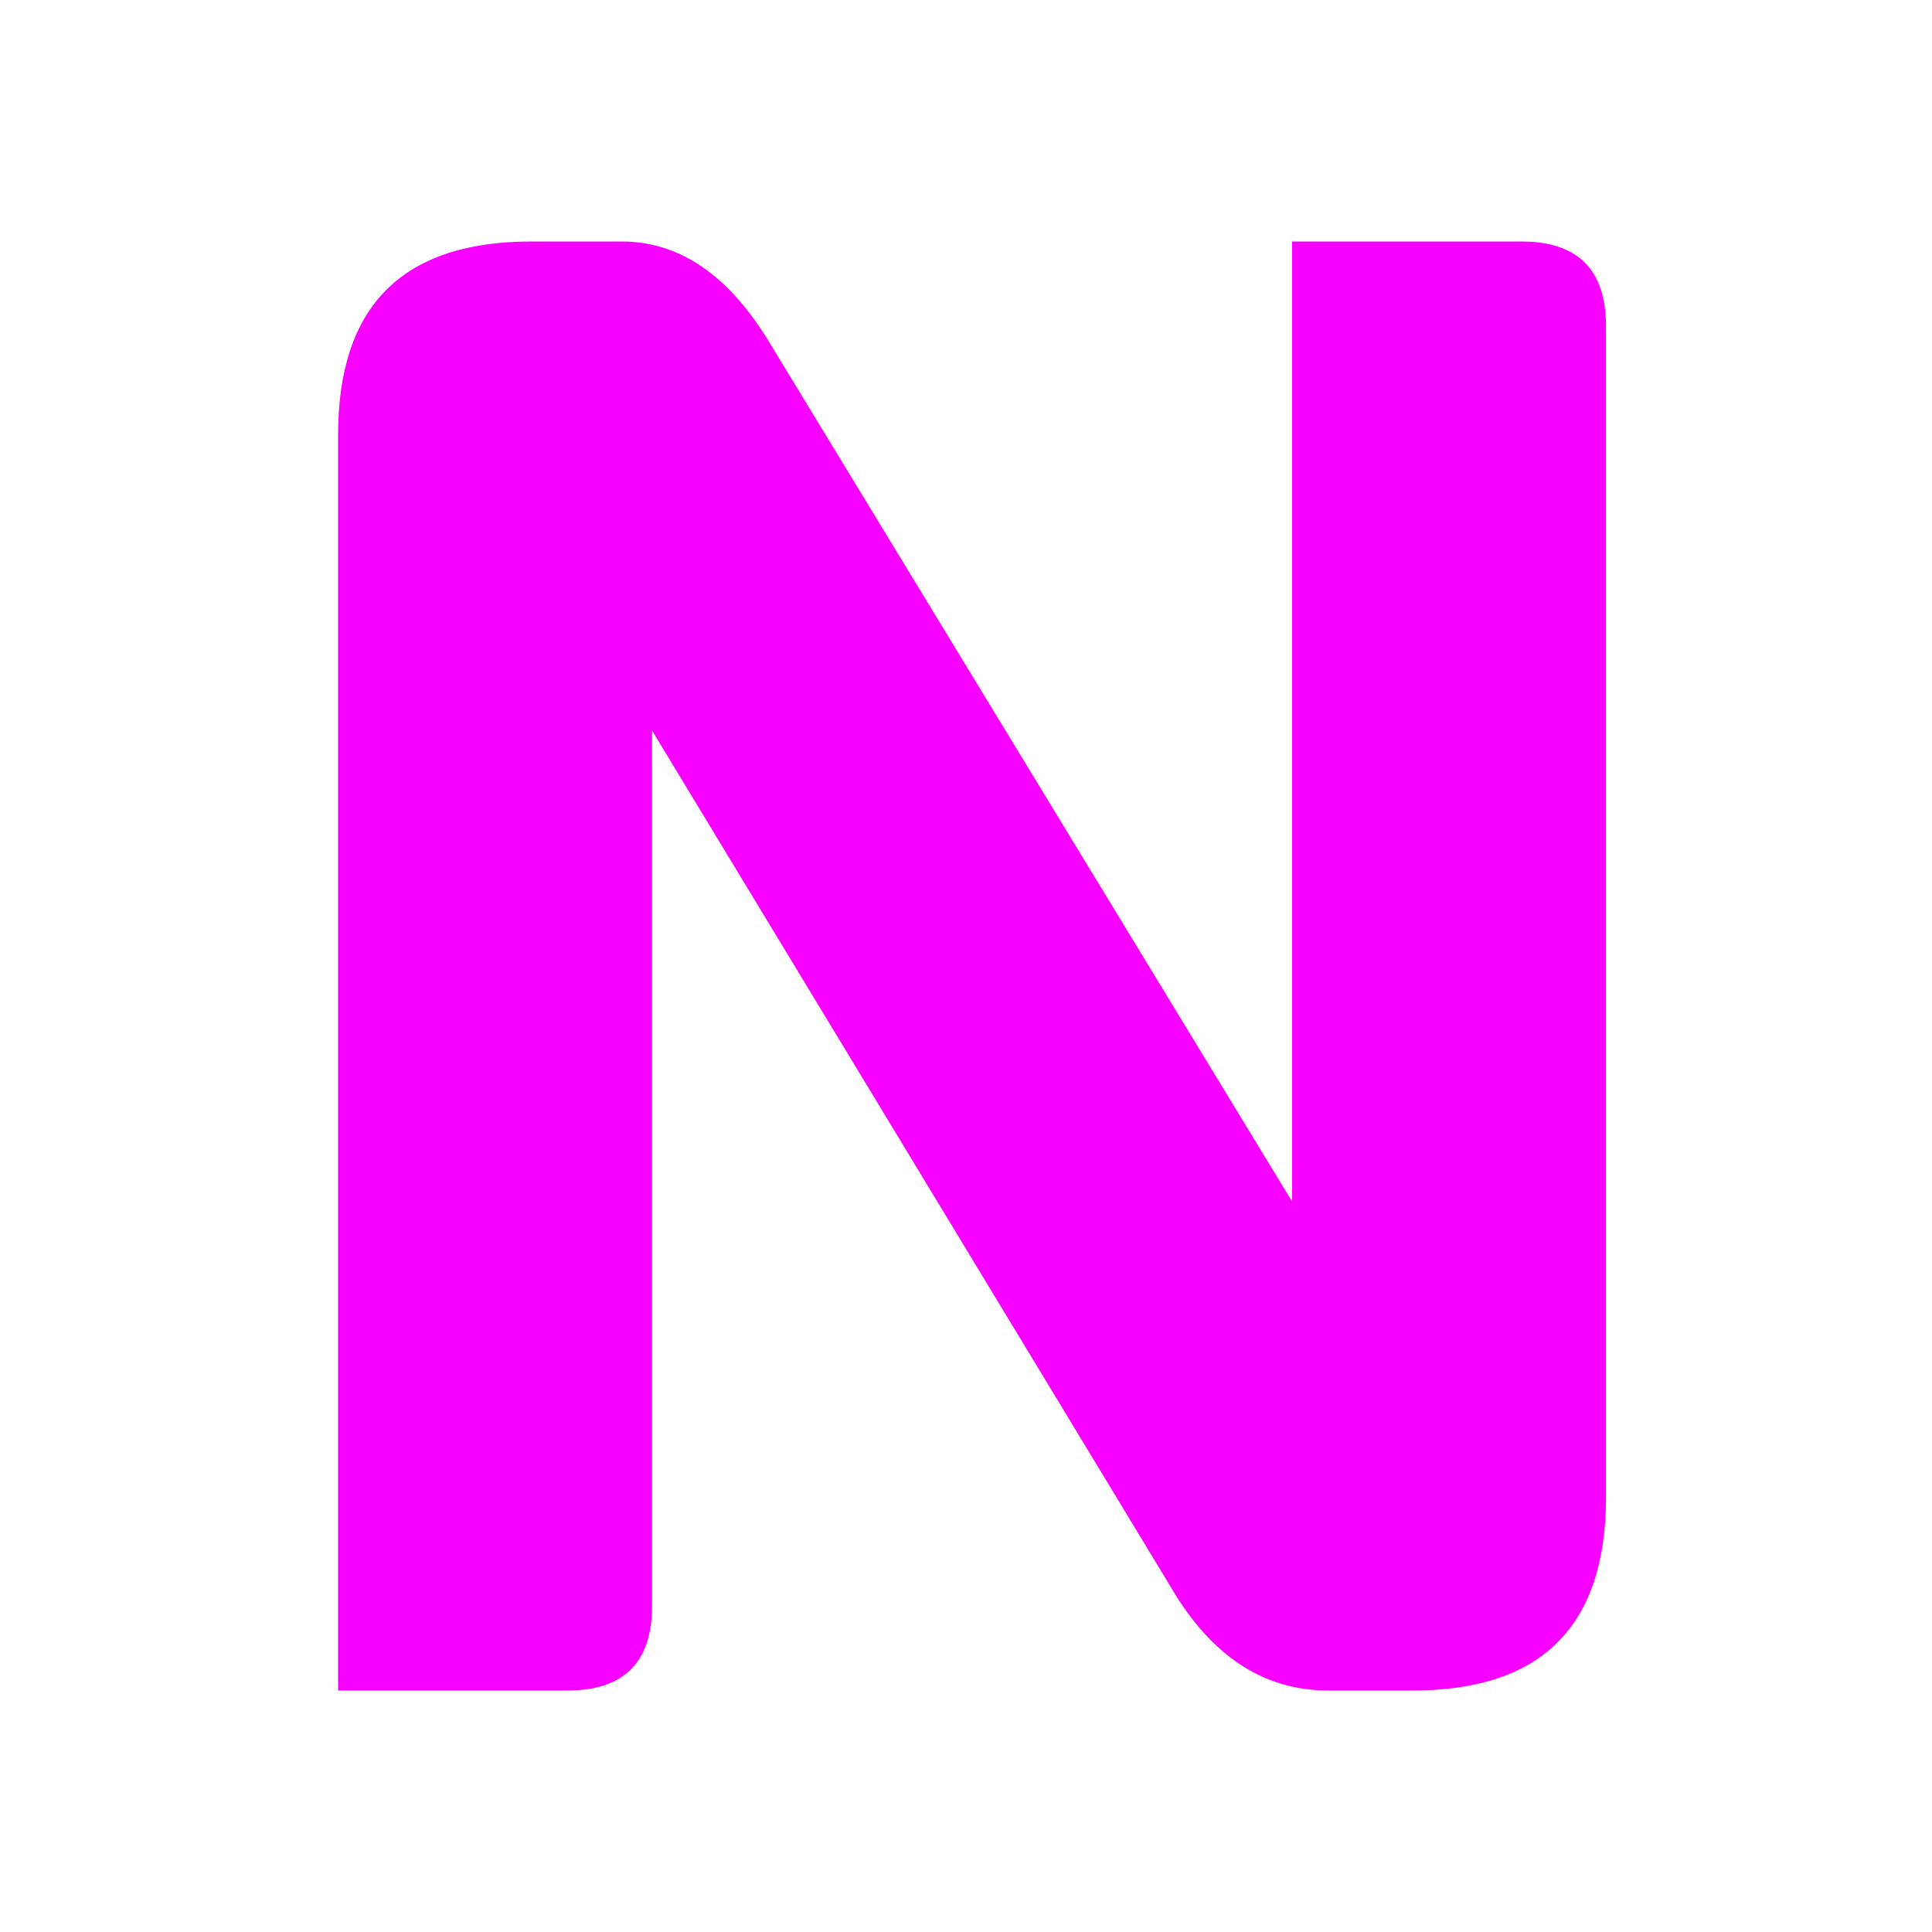
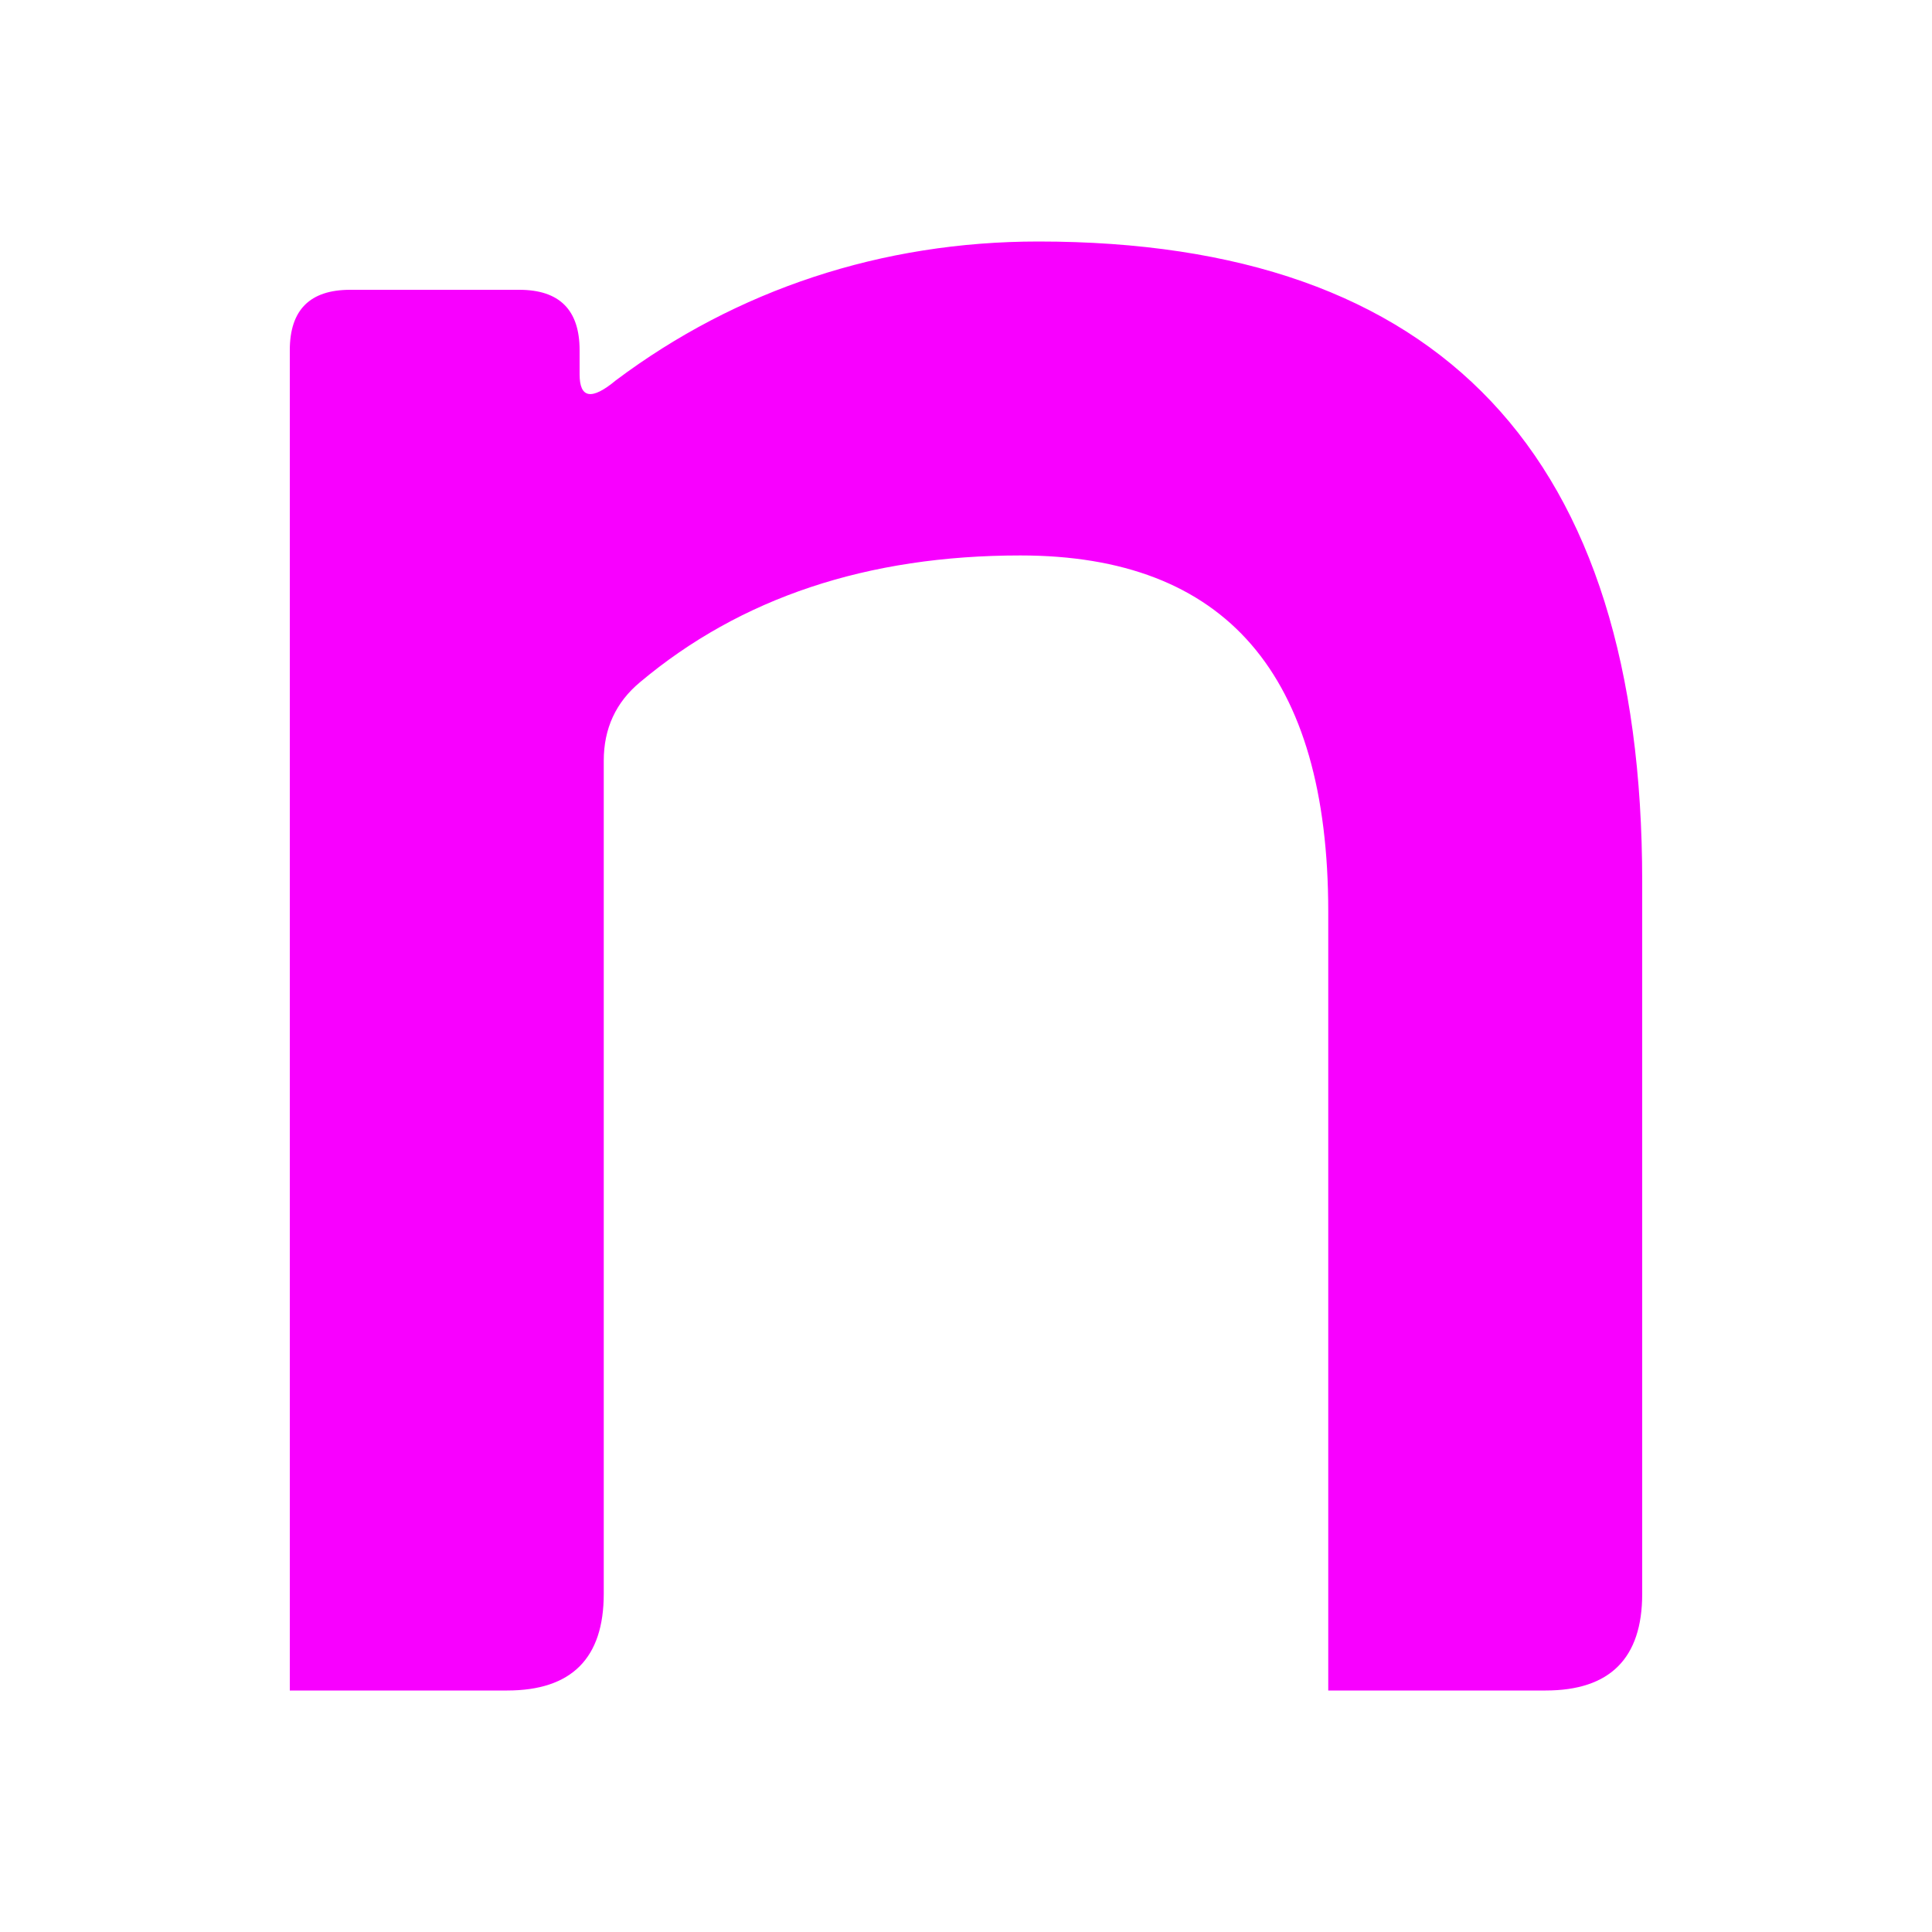
<svg xmlns="http://www.w3.org/2000/svg" viewBox="0 0 320 320" width="1024" height="1024" role="img" aria-label="noduS">
-   <path d="M56 280 L56 72 Q56 40 88 40 L103 40 Q117 40 127 56 L214 199 L214 40 L252 40 Q266 40 266 54 L266 248 Q266 280 234 280 L220 280 Q204 280 194 263 L108 121 L108 266 Q108 280 94 280 Z" fill="#F800FF" />
+   <path d="M48.0 280.0V58.0Q48.0 48.0 58.0 48.0H86.0Q96.0 48.0 96.0 58.0V62.0Q96.0 68.0 102.0 63.0C122.0 48.0 146.0 40.0 172.0 40.0Q272.0 40.0 272.0 146.0V264.0Q272.0 280.0 256.0 280.0H220.0V151.0Q220.0 92.0 169.0 92.0Q131.0 92.0 106.0 113.0Q100.0 118.0 100.0 126.0V264.0Q100.0 280.0 84.0 280.0H48.0Z" fill="#F800FF" />
</svg>
